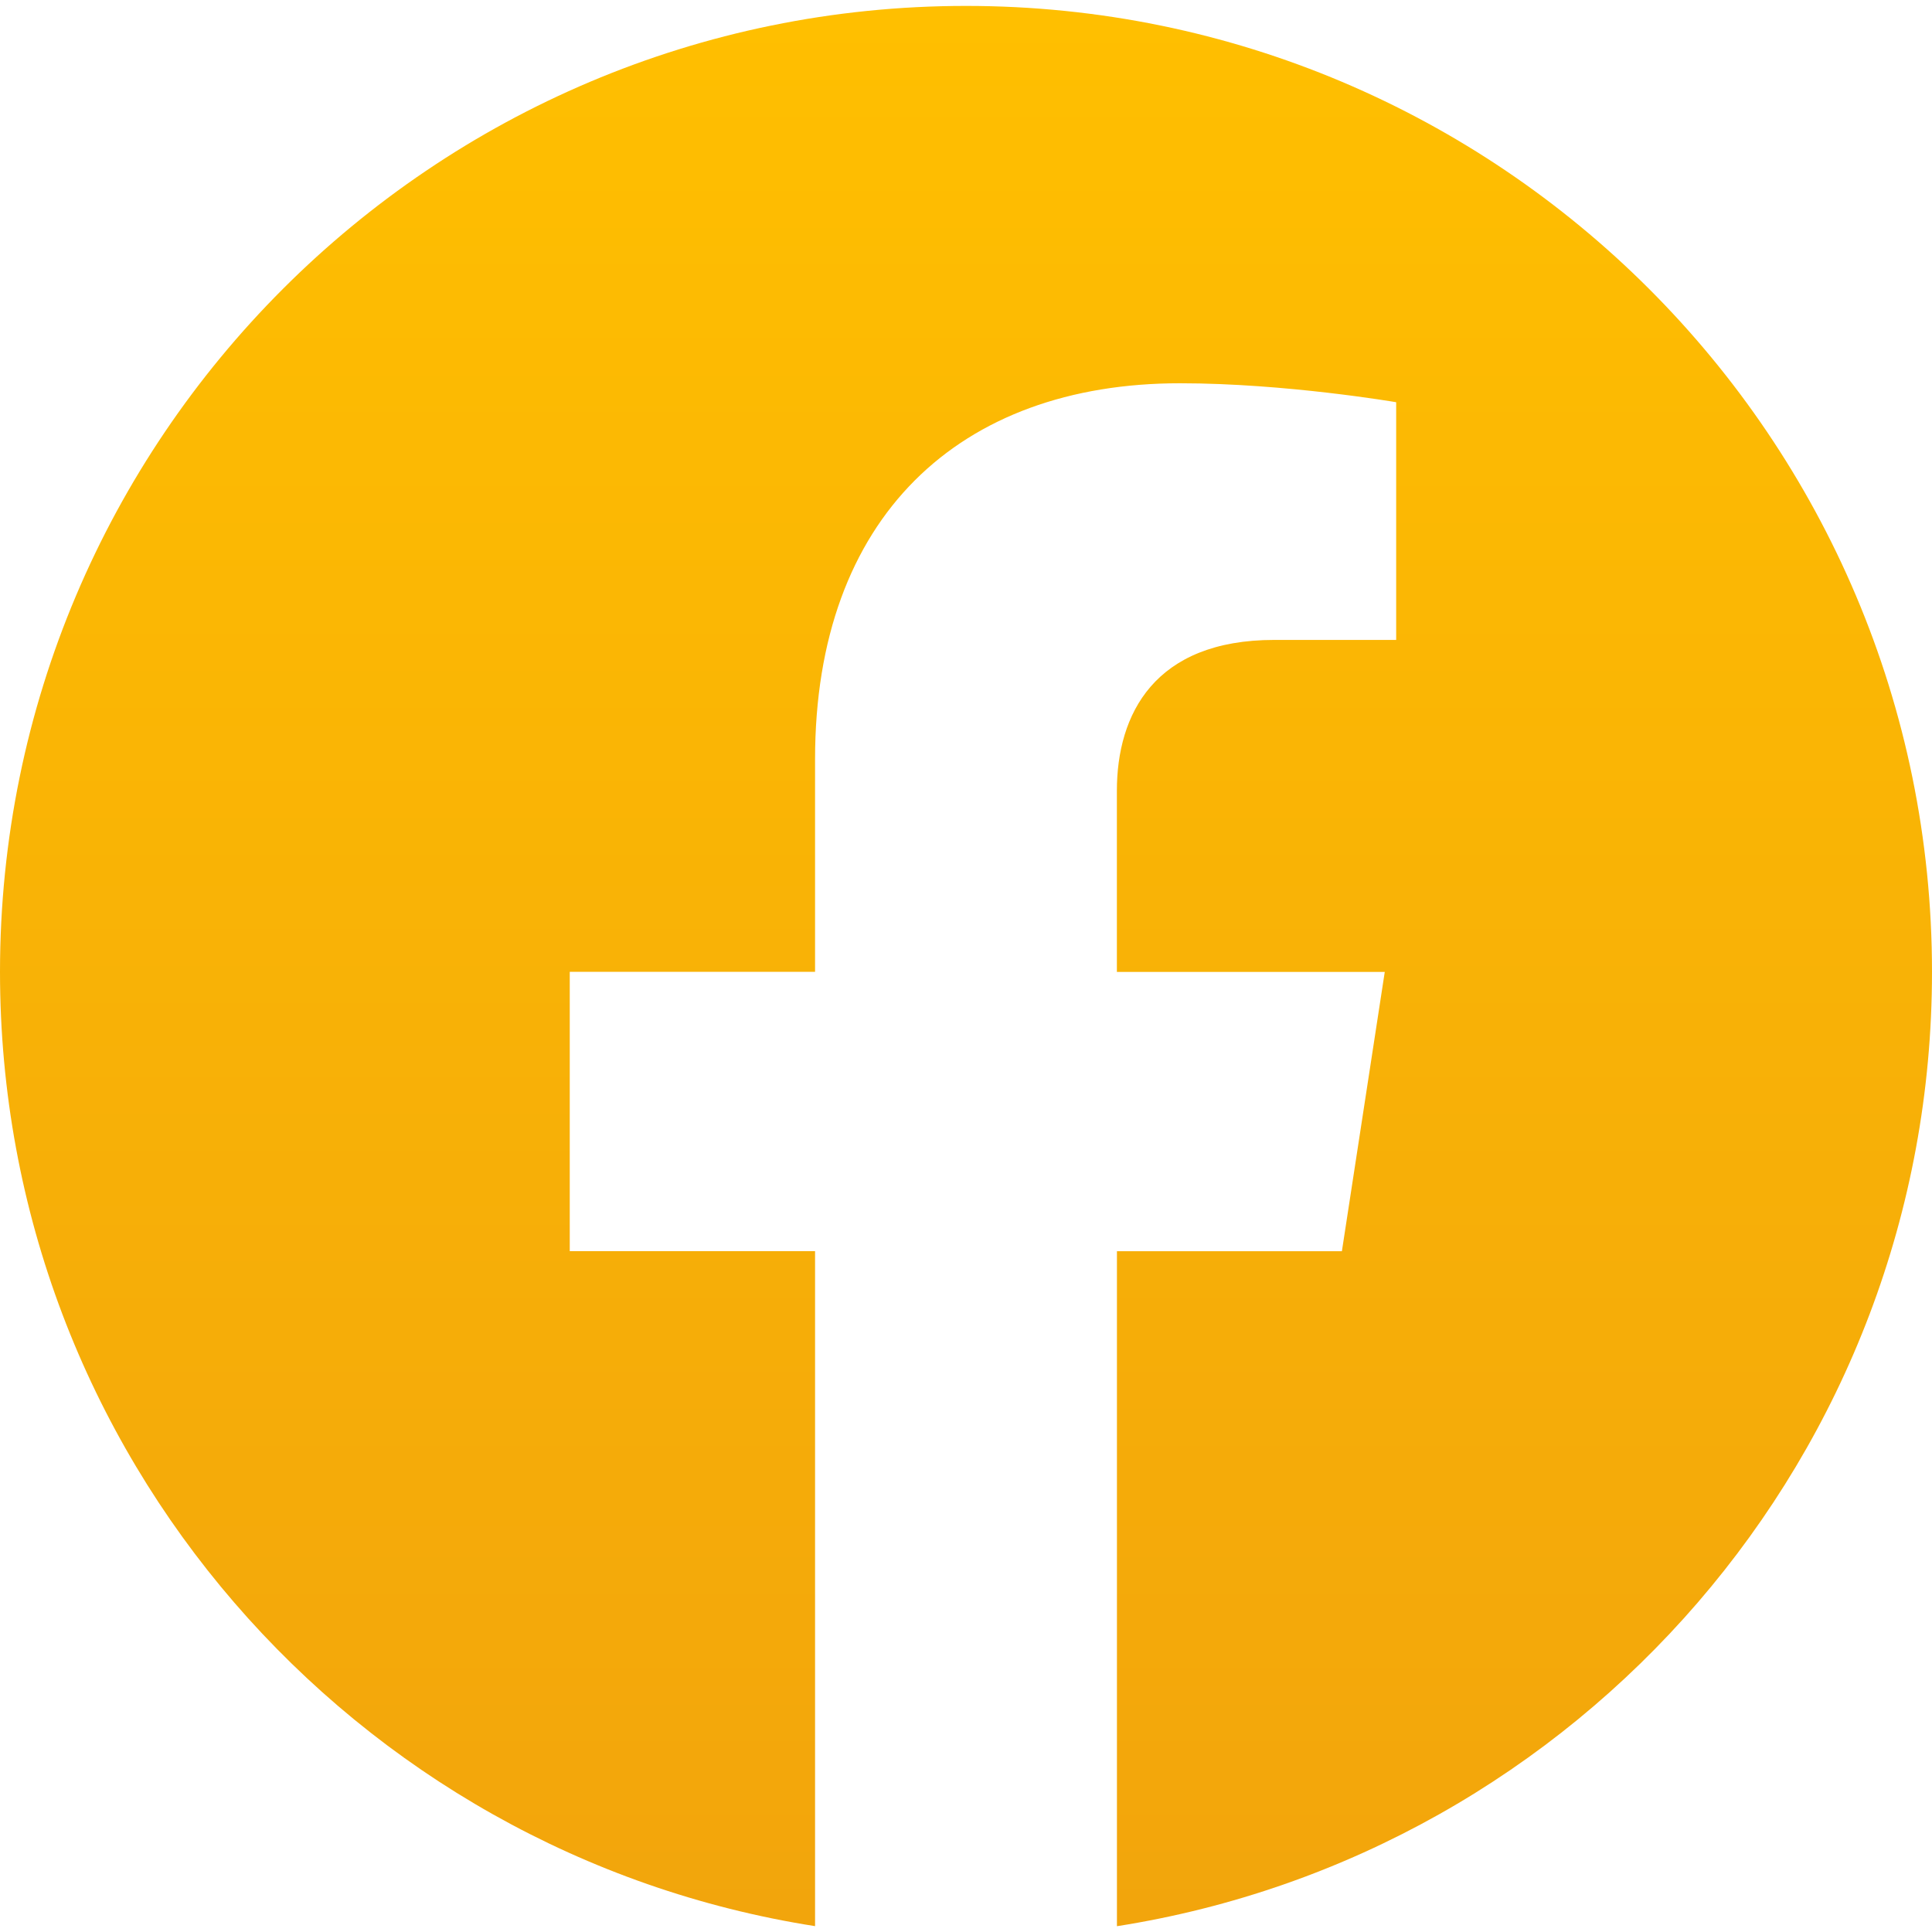
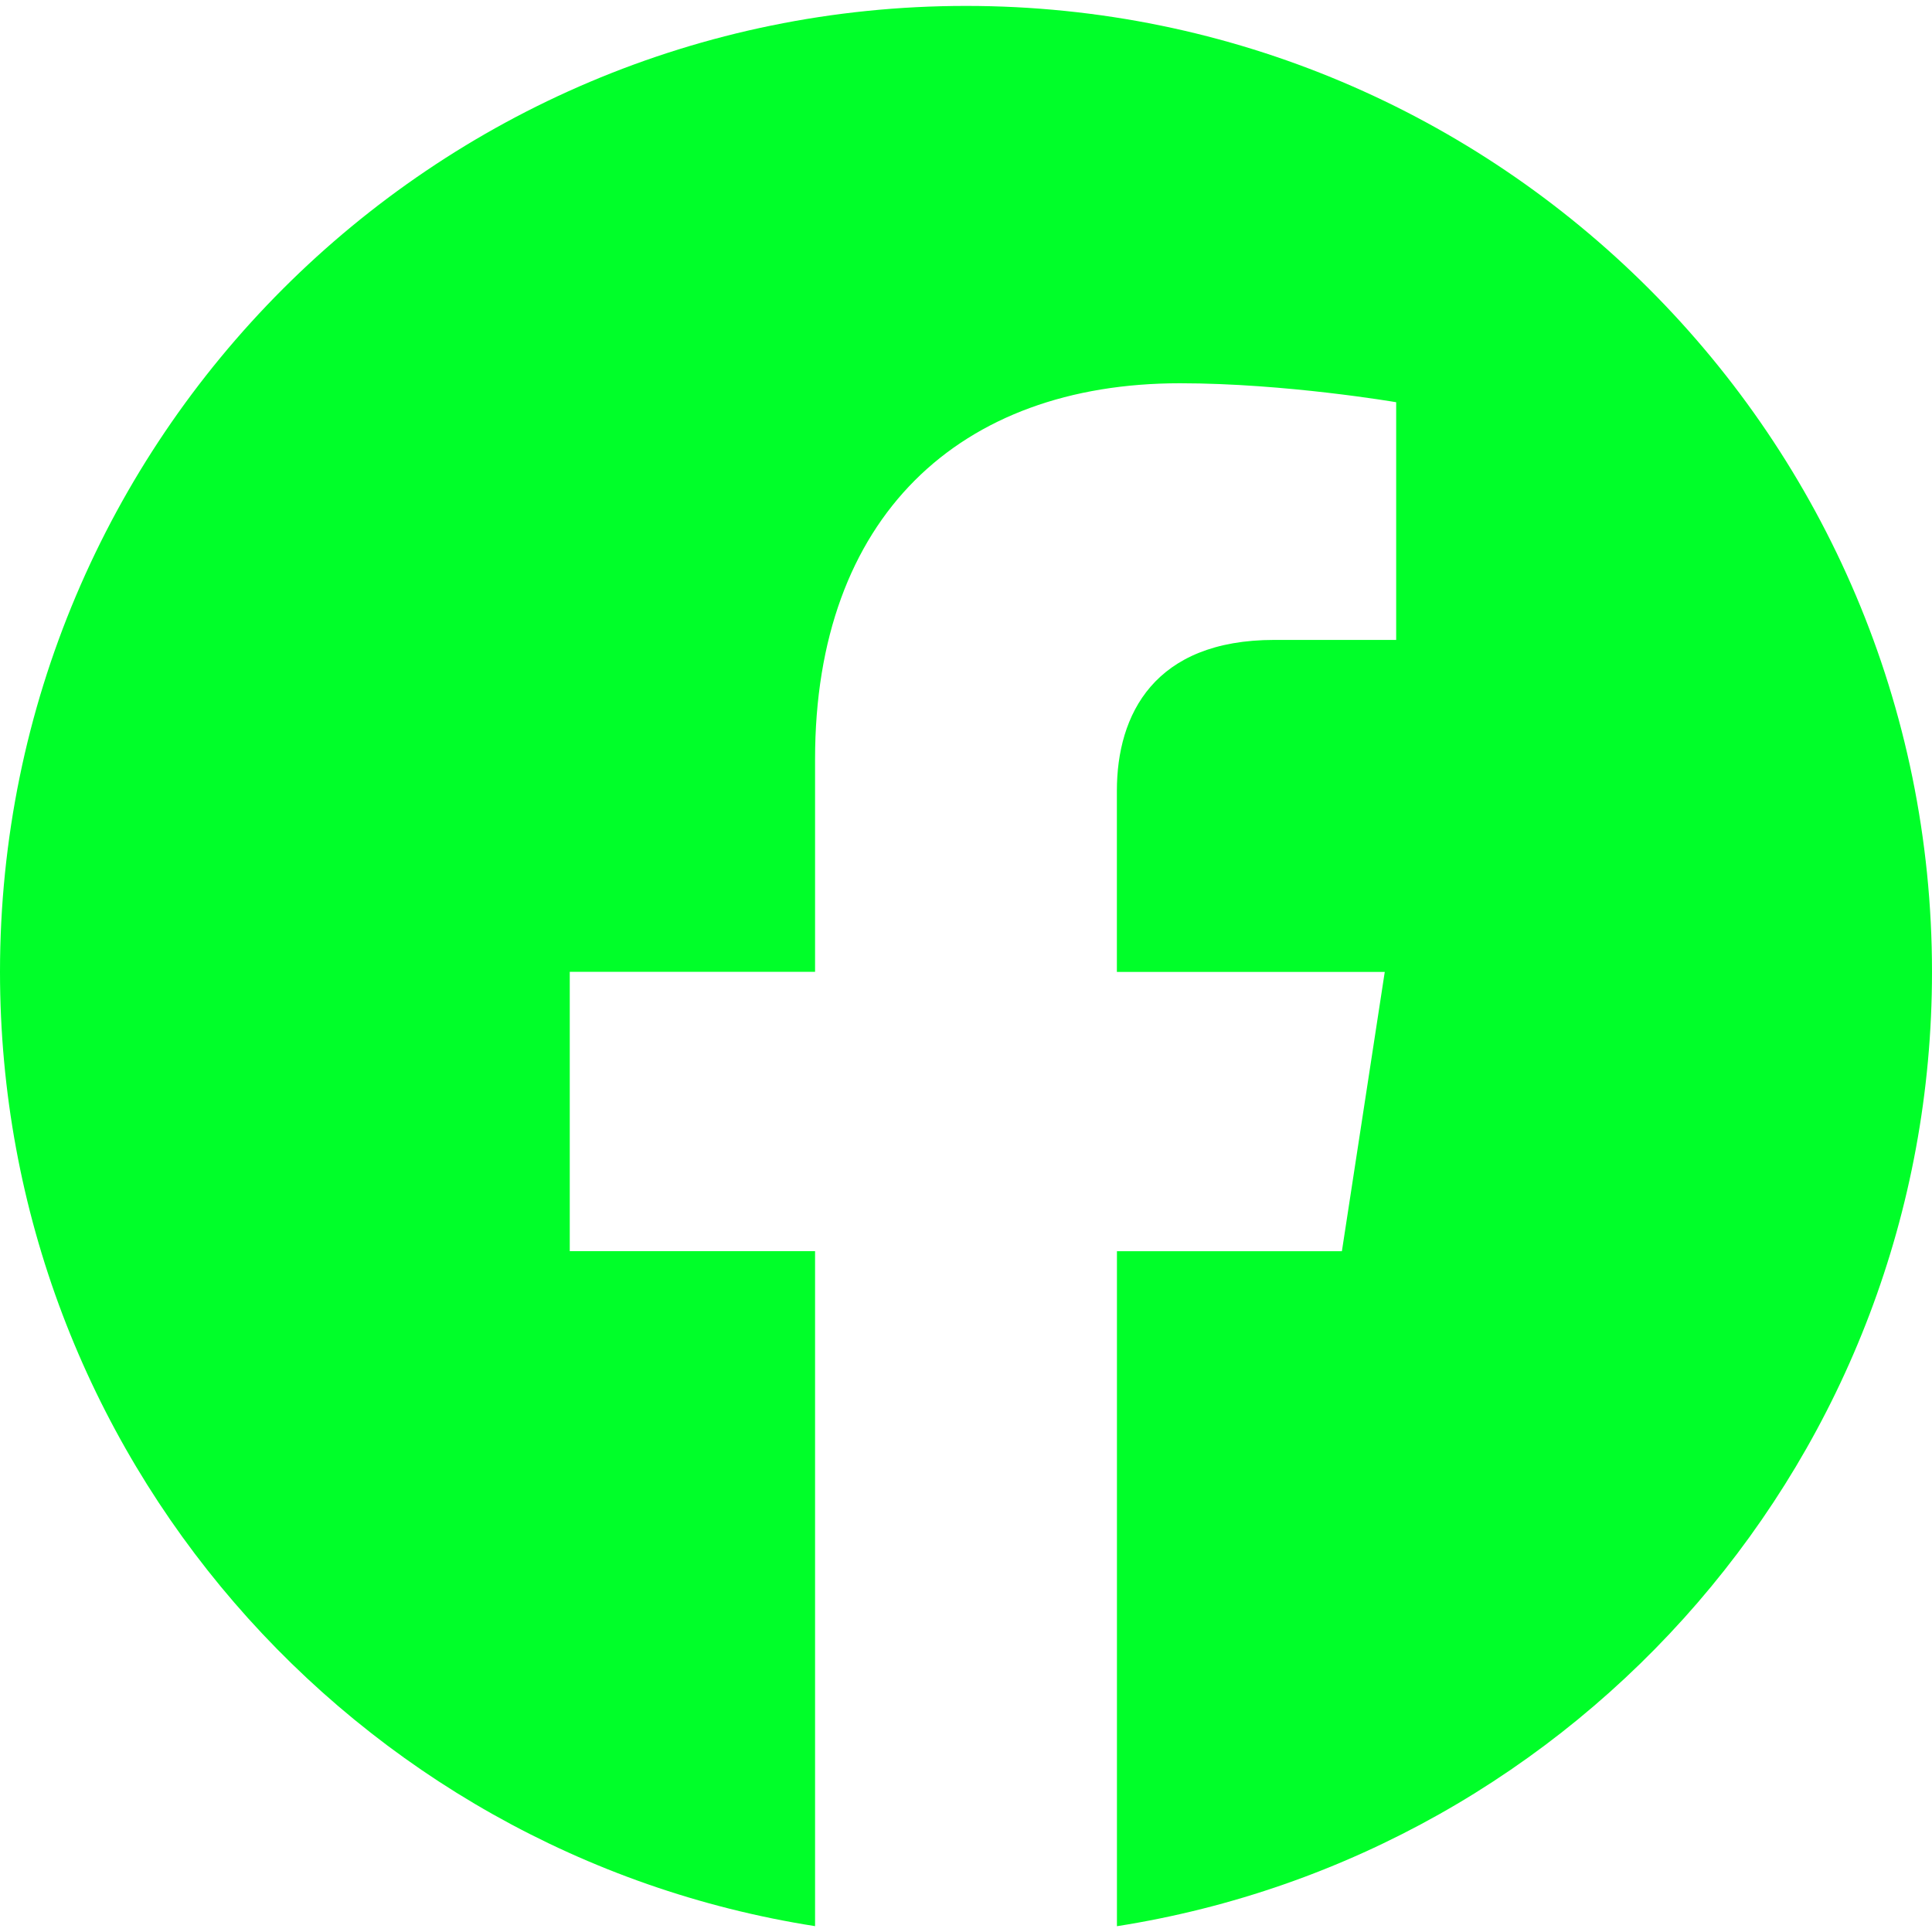
<svg xmlns="http://www.w3.org/2000/svg" width="32" height="32" fill="none">
  <path d="M32 16.098c0-8.836-7.164-16-16-16s-16 7.164-16 16c0 7.986 5.85 14.605 13.5 15.805v-11.18H9.437v-4.627H13.5v-3.522c0-4.01 2.39-6.226 6.044-6.226 1.75 0 3.581.314 3.581.314v3.937h-2.018c-1.988 0-2.608 1.233-2.608 2.499v3h4.437l-.71 4.626H18.5v11.18C26.149 30.703 32 24.083 32 16.098Z" fill="url(#a)" />
  <defs>
    <linearGradient id="a" x1="16" y1=".098" x2="16" y2="31.904" gradientUnits="userSpaceOnUse">
-       <stop stop-color="#FFBF00" />
-       <stop offset="1" stop-color="#F2A50C" />
+       <stop stop-color="#00ff29" />
+       <stop offset="1" stop-color="#00ff29" />
    </linearGradient>
  </defs>
</svg>
